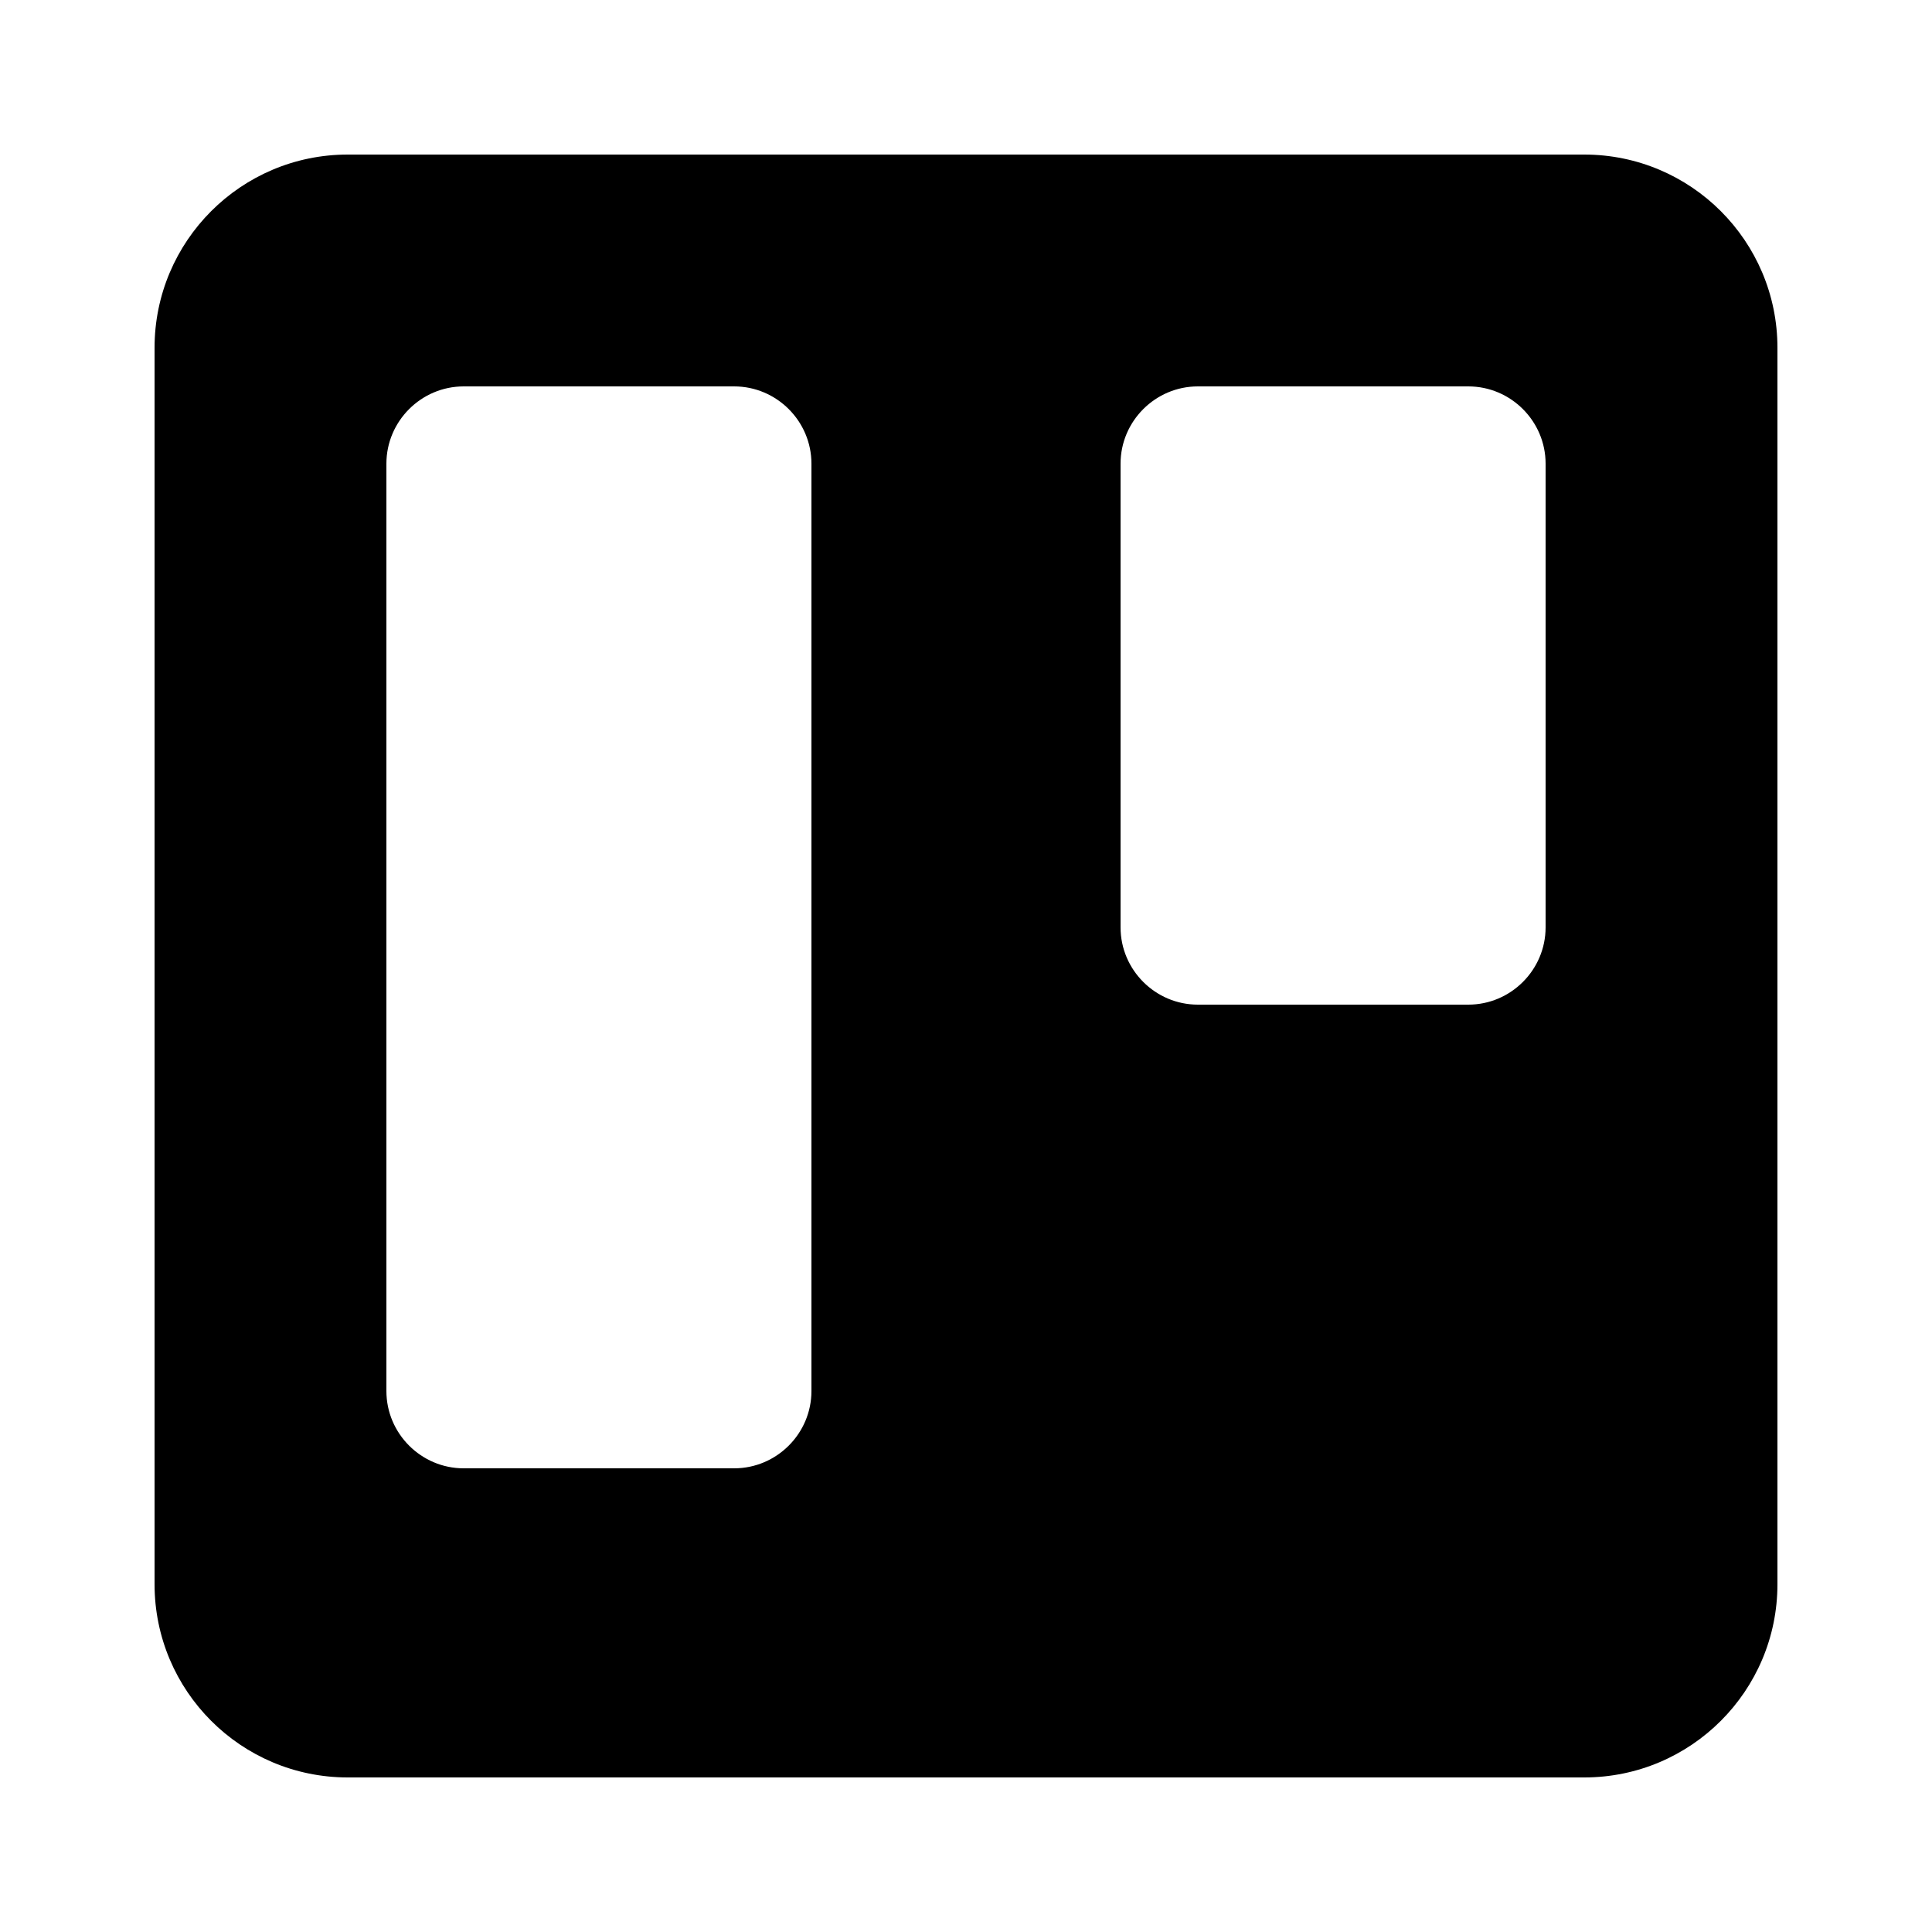
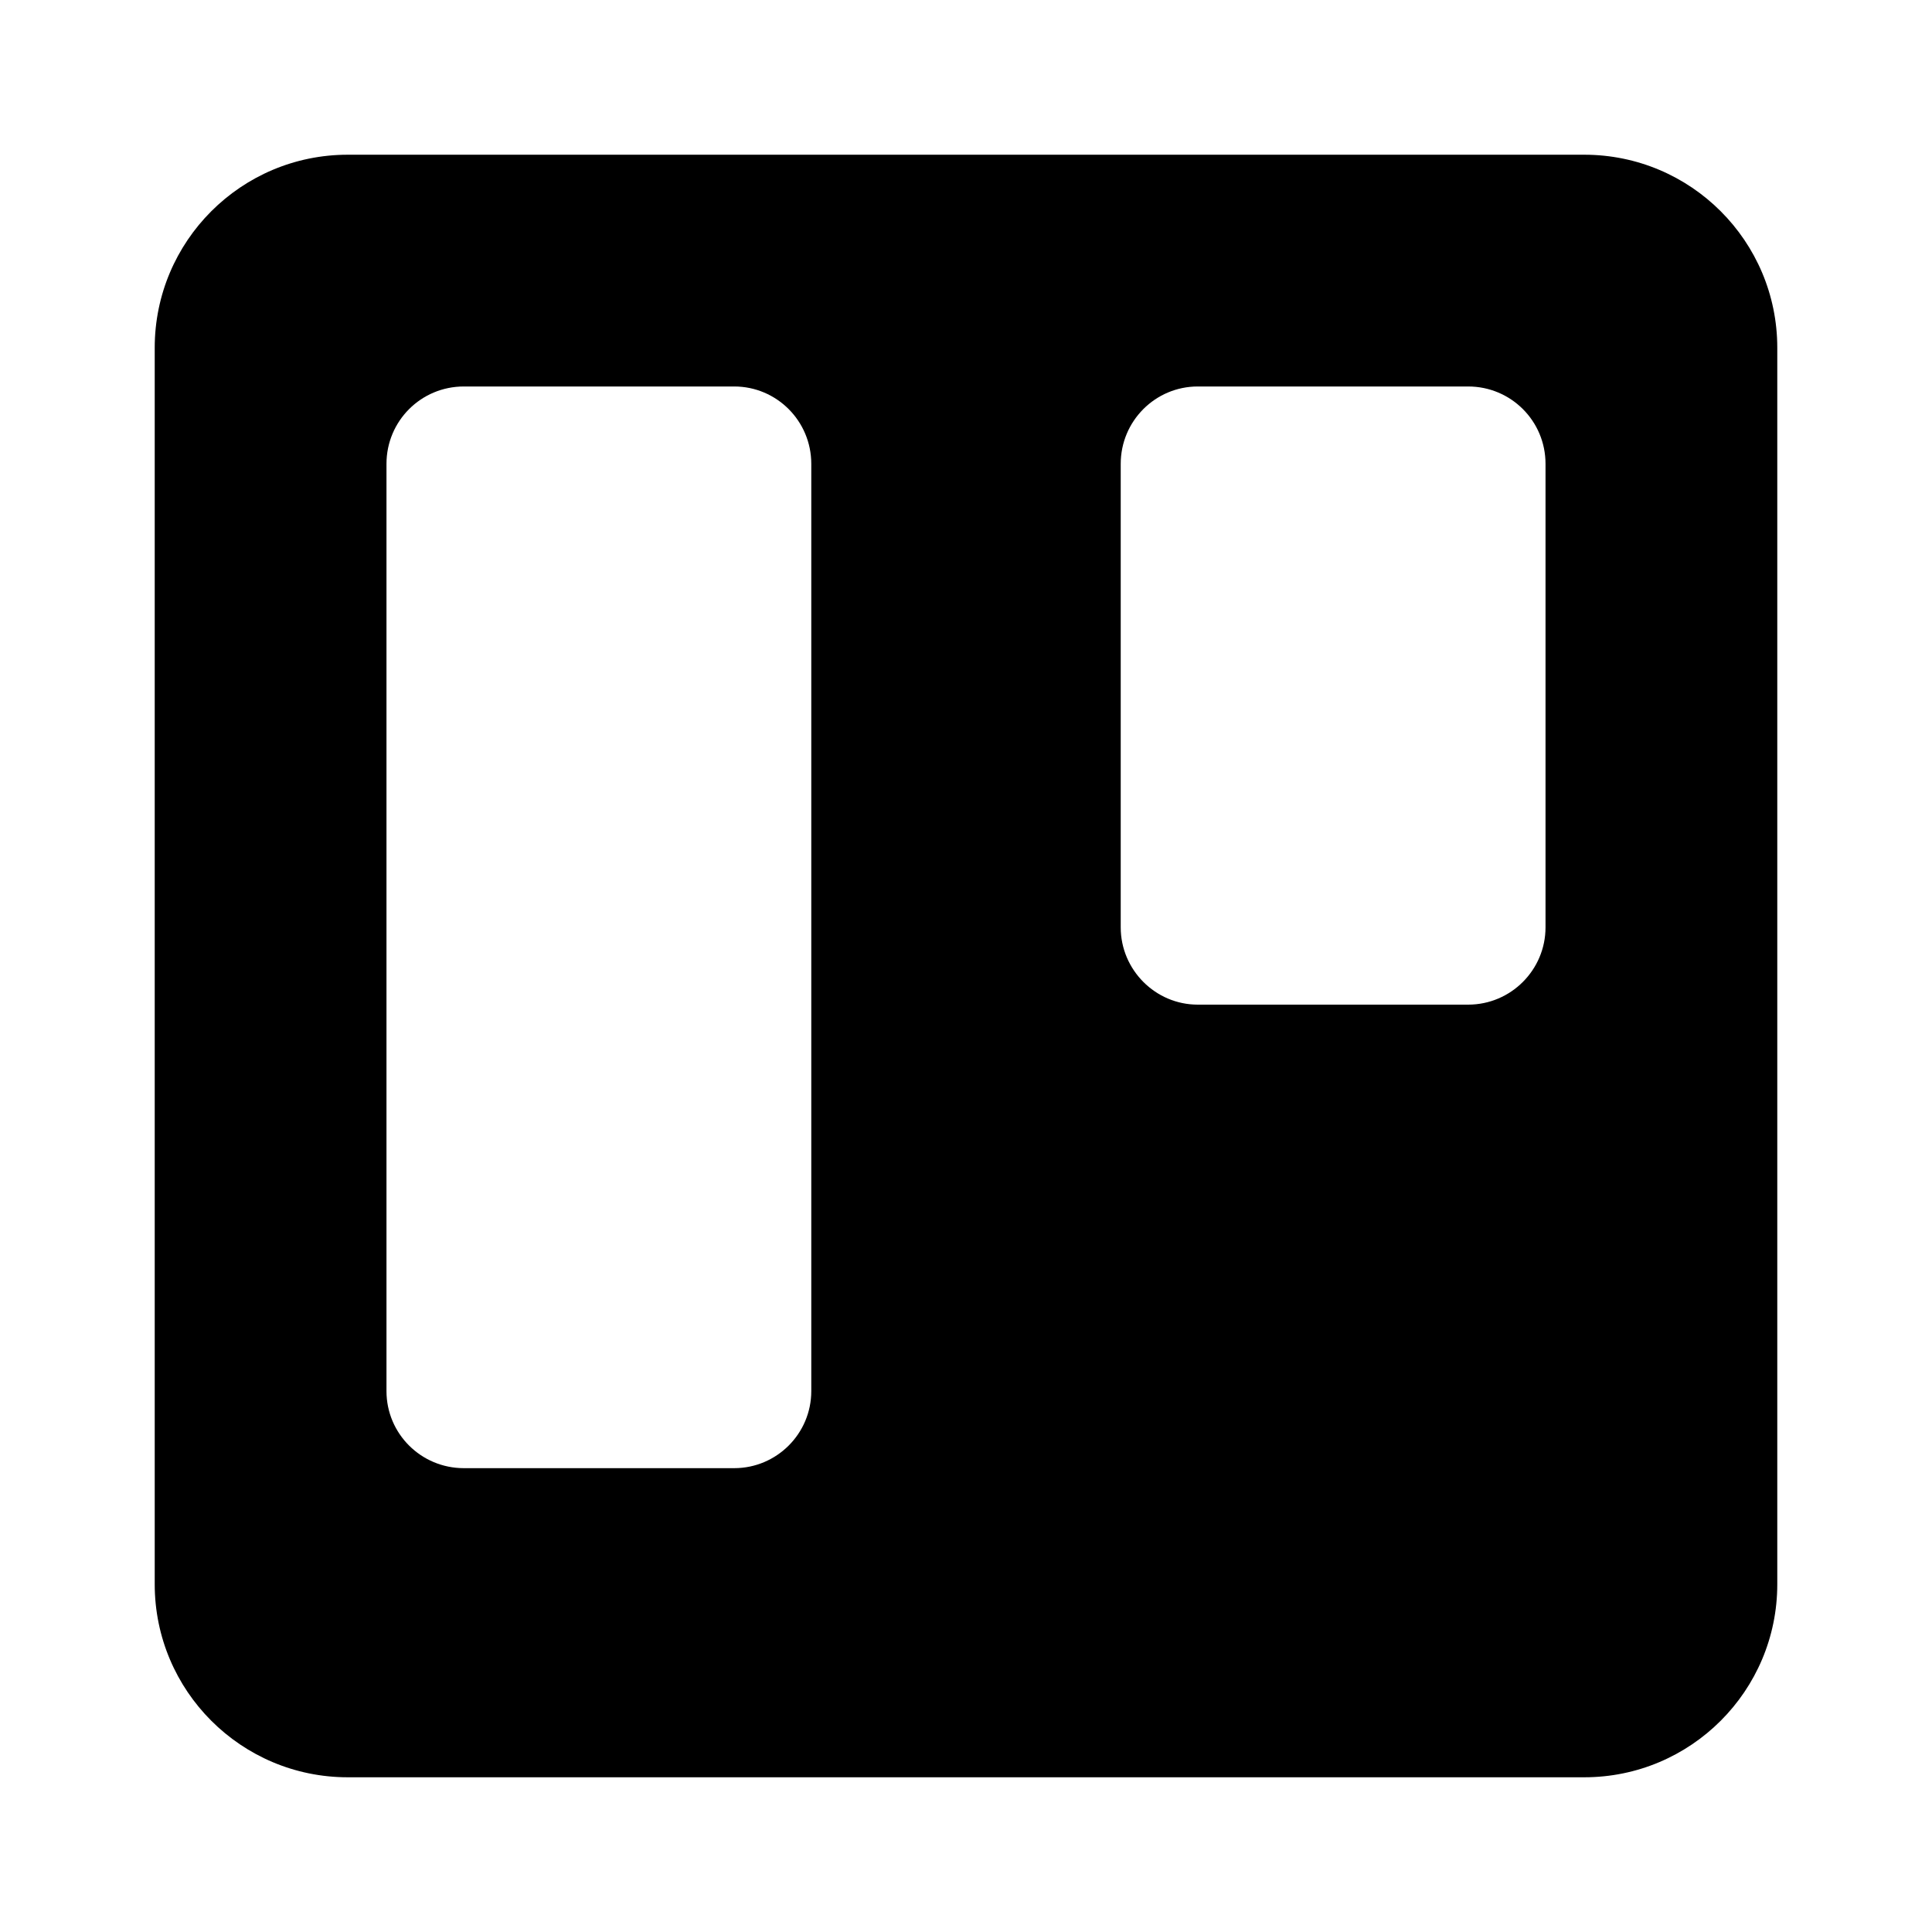
- <svg xmlns="http://www.w3.org/2000/svg" fill="#000000" viewBox="0 0 50 50" width="50px" height="50px">
-   <path d="M41,4H9C6.24,4,4,6.24,4,9v32c0,2.76,2.24,5,5,5h32c2.76,0,5-2.24,5-5V9C46,6.24,43.76,4,41,4z M21,36c0,1.1-0.9,2-2,2h-7c-1.1,0-2-0.9-2-2V12c0-1.1,0.9-2,2-2h7c1.1,0,2,0.9,2,2V36z M40,24c0,1.1-0.9,2-2,2h-7c-1.1,0-2-0.9-2-2V12c0-1.1,0.9-2,2-2h7c1.1,0,2,0.9,2,2V24z" />
+ <svg xmlns="http://www.w3.org/2000/svg" width="24pt" height="24pt" viewBox="0 0 24 24" version="1.1">
+   <g id="surface1">
+     <path style=" stroke:none;fill-rule:nonzero;fill:rgb(0%,0%,0%);fill-opacity:1;" d="M 19.68 1.922 L 4.32 1.922 C 2.996 1.922 1.922 2.996 1.922 4.32 L 1.922 19.68 C 1.922 21.004 2.996 22.078 4.32 22.078 L 19.68 22.078 C 21.004 22.078 22.078 21.004 22.078 19.68 L 22.078 4.32 C 22.078 2.996 21.004 1.922 19.68 1.922 Z M 10.078 17.281 C 10.078 17.809 9.648 18.238 9.121 18.238 L 5.762 18.238 C 5.23 18.238 4.801 17.809 4.801 17.281 L 4.801 5.762 C 4.801 5.23 5.23 4.801 5.762 4.801 L 9.121 4.801 C 9.648 4.801 10.078 5.23 10.078 5.762 Z M 19.199 11.52 C 19.199 12.047 18.77 12.48 18.238 12.48 L 14.879 12.48 C 14.352 12.48 13.922 12.047 13.922 11.52 L 13.922 5.762 C 13.922 5.23 14.352 4.801 14.879 4.801 L 18.238 4.801 C 18.77 4.801 19.199 5.23 19.199 5.762 Z M 19.199 11.52 " />
+   </g>
</svg>
